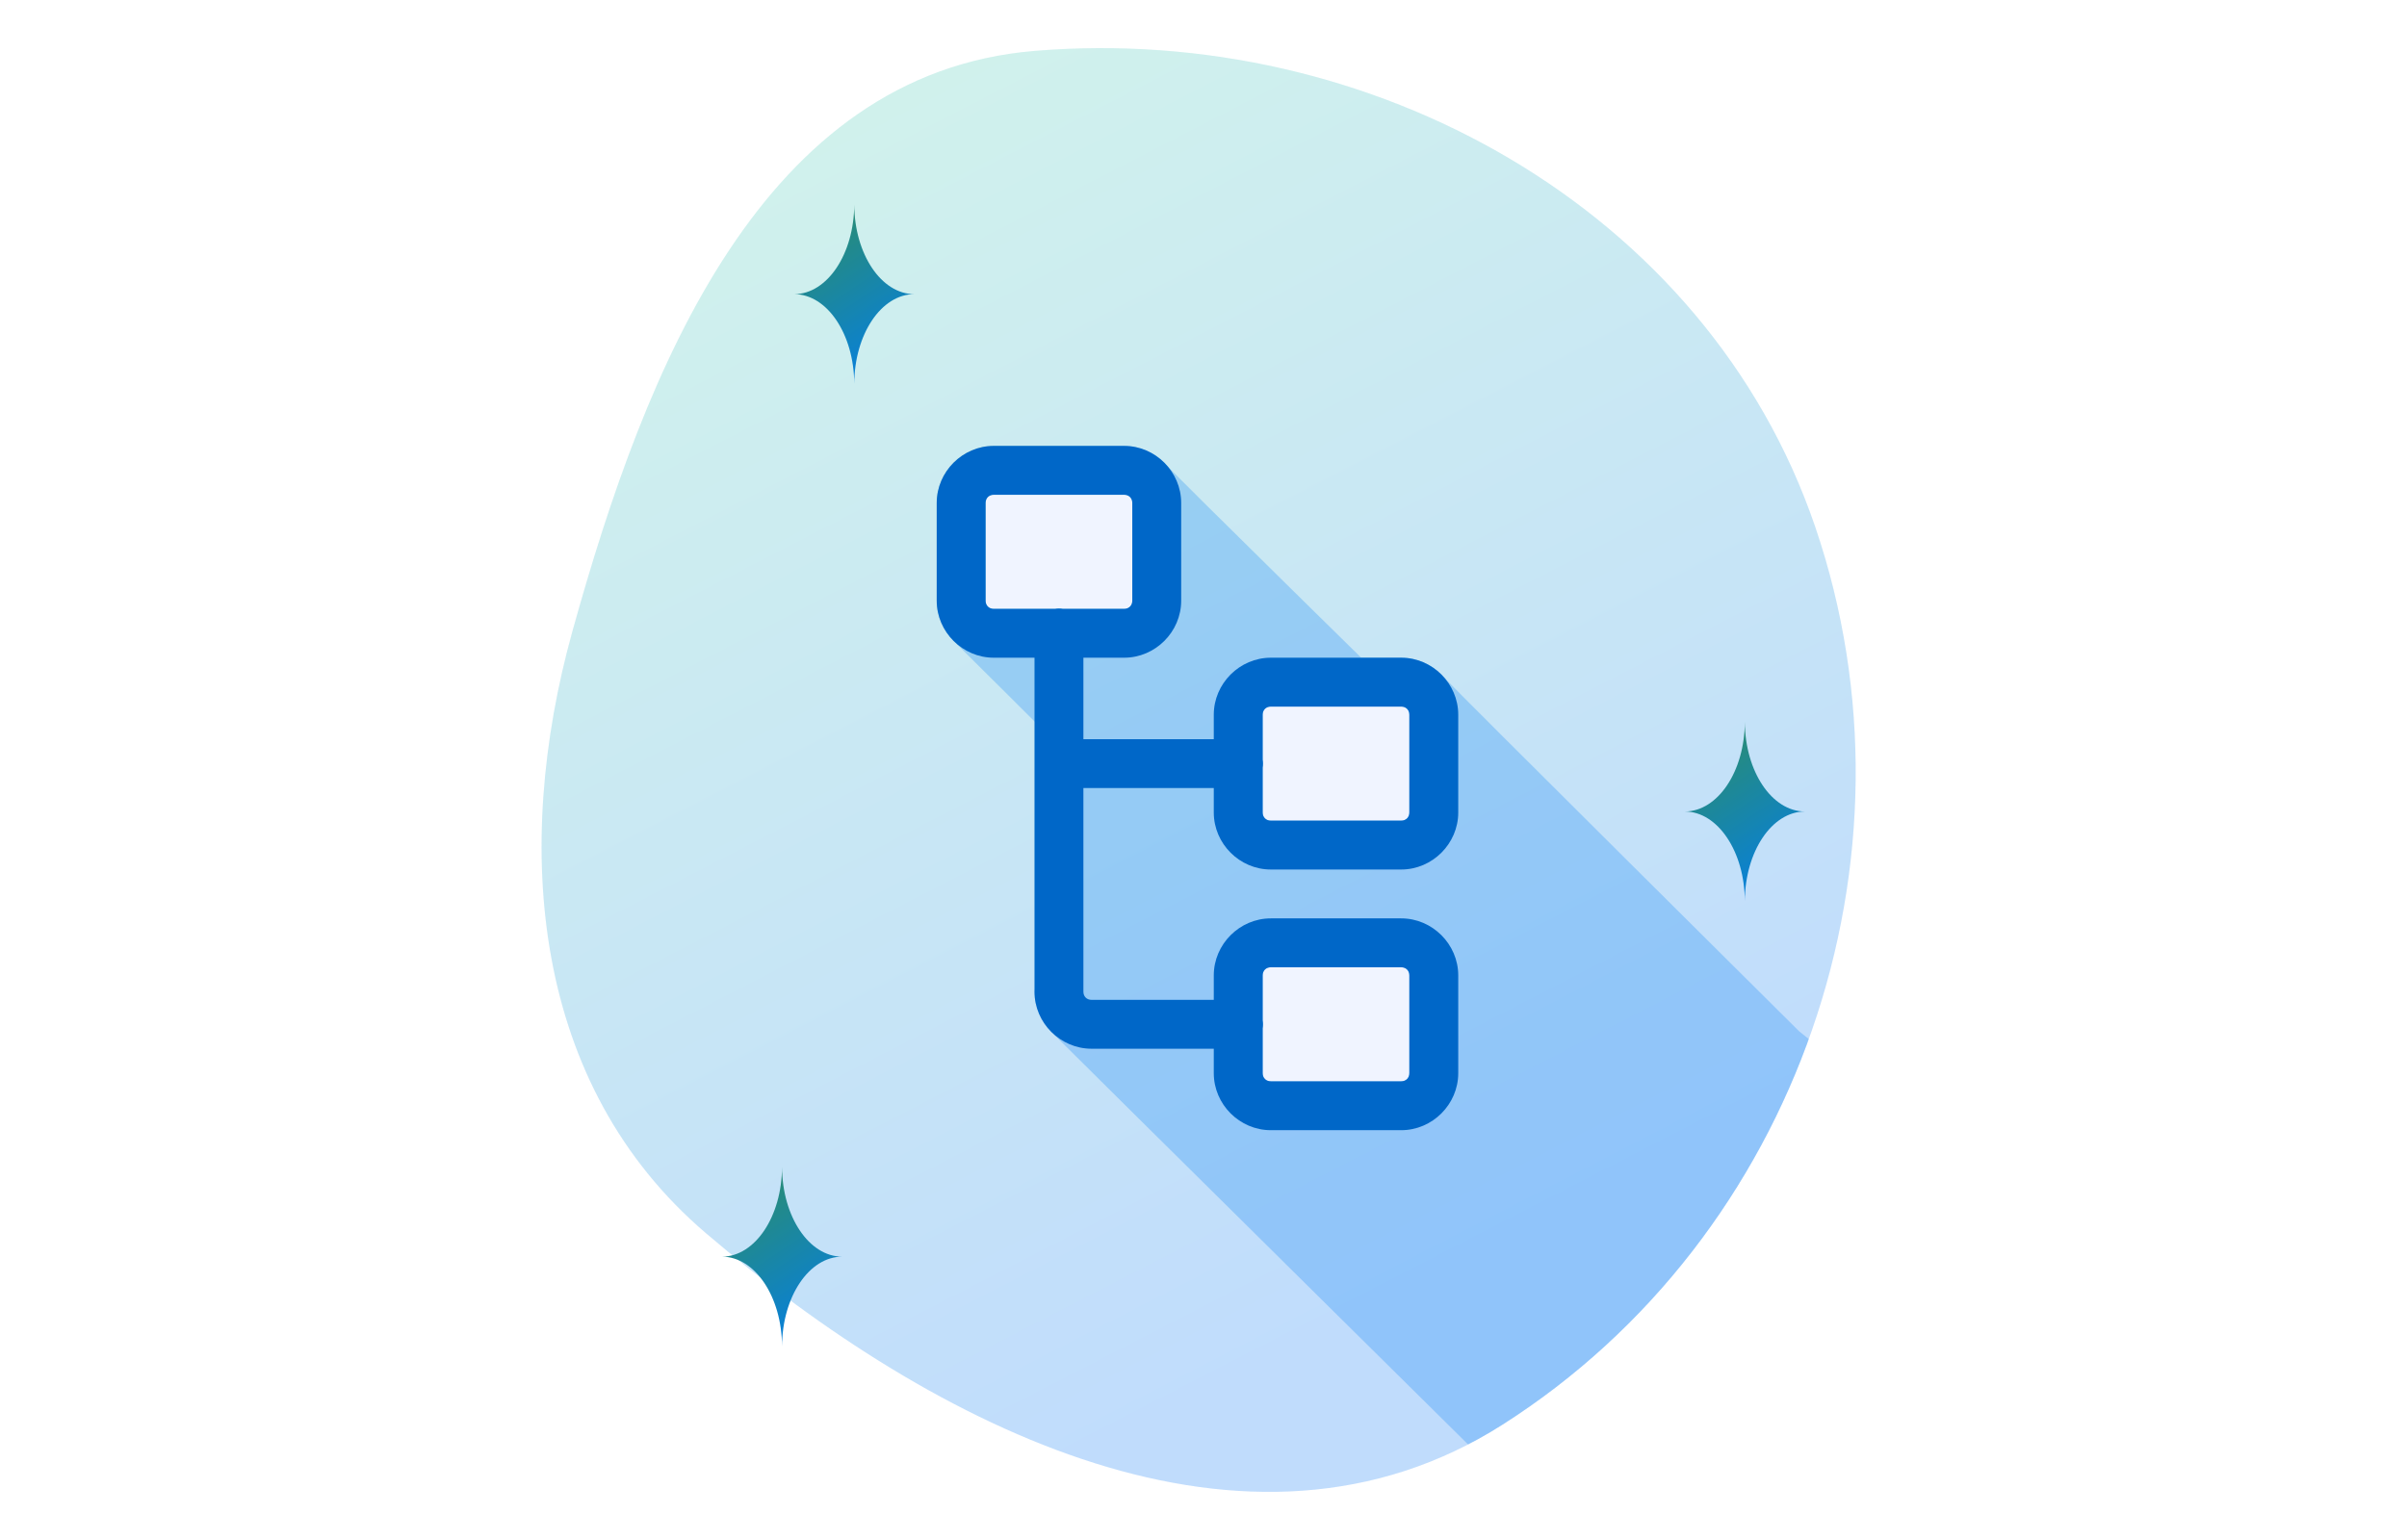
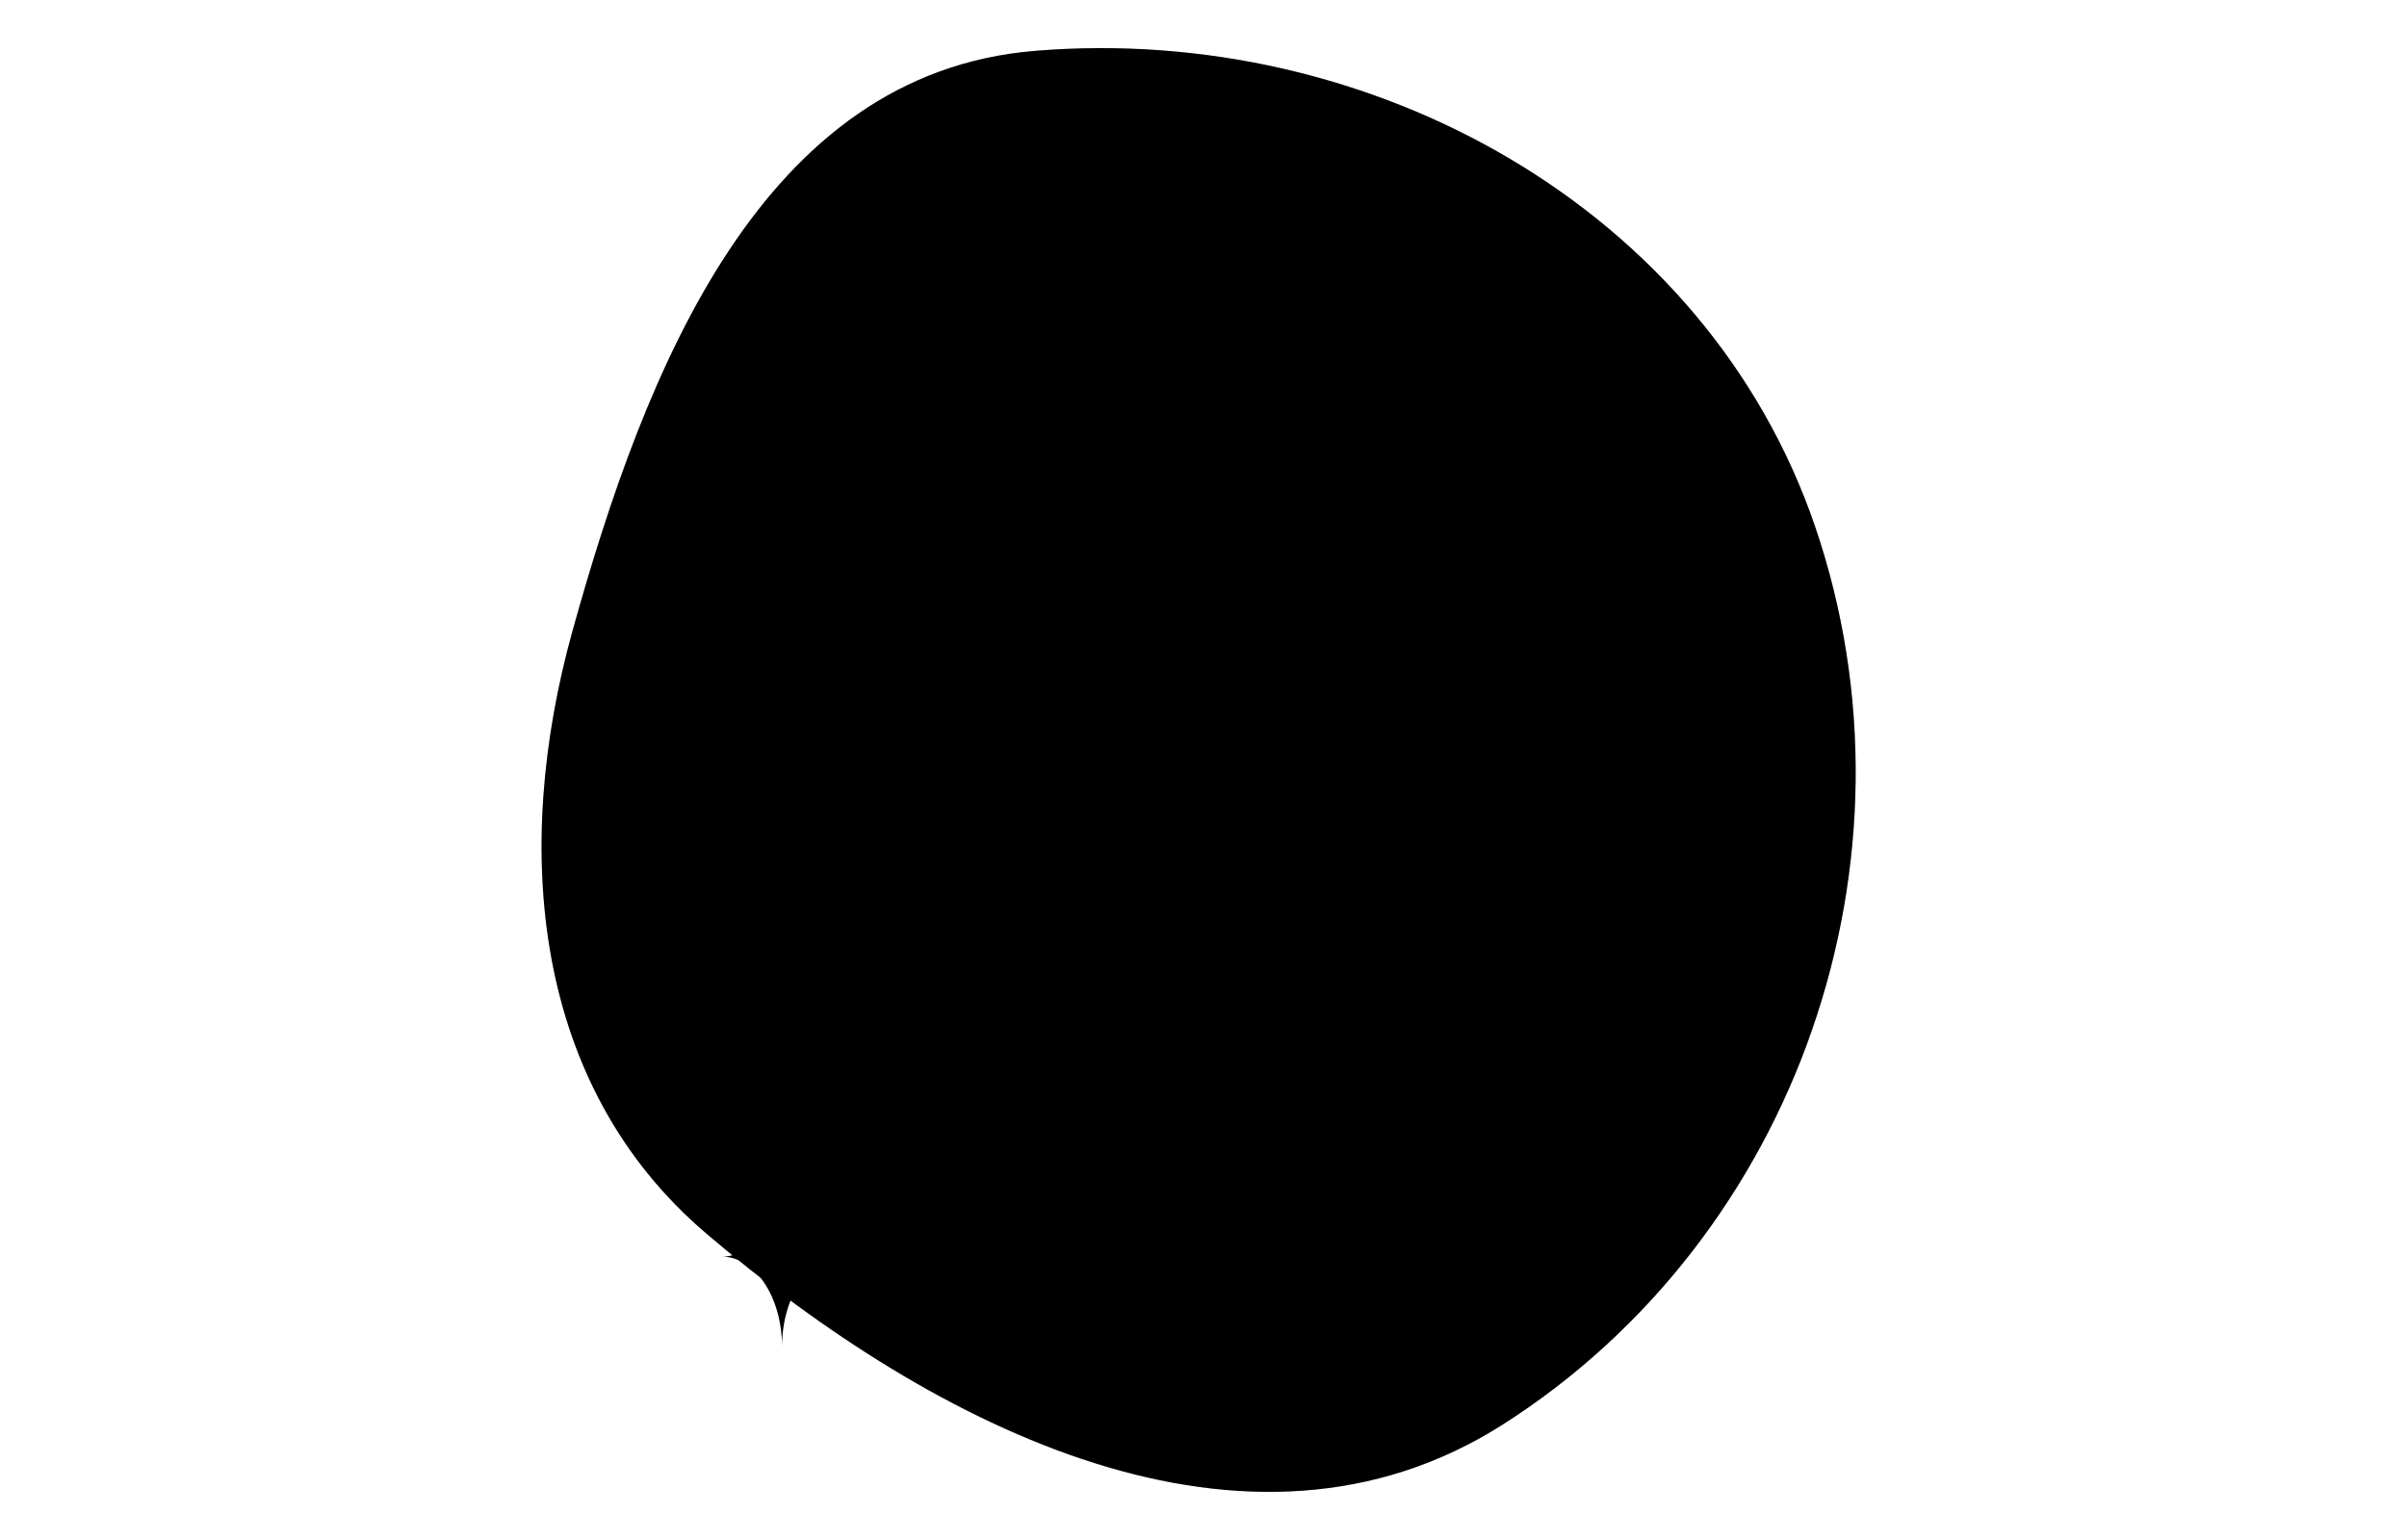
- <svg xmlns="http://www.w3.org/2000/svg" width="200" height="128" viewBox="0 0 200 128" fill="none">
-   <path fill-rule="evenodd" clip-rule="evenodd" d="M85.957 4.231C113.868 1.904 141.807 17.299 150.836 43.812C160.221 71.371 149.404 102.782 124.843 118.413C103.674 131.886 77.723 118.784 58.642 102.487C44.273 90.215 42.513 70.627 47.575 52.421C53.655 30.547 63.332 6.117 85.957 4.231Z" fill="#F0F4FF" />
-   <path fill-rule="evenodd" clip-rule="evenodd" d="M85.957 4.231C113.868 1.904 141.807 17.299 150.836 43.812C160.221 71.371 149.404 102.782 124.843 118.413C103.674 131.886 77.723 118.784 58.642 102.487C44.273 90.215 42.513 70.627 47.575 52.421C53.655 30.547 63.332 6.117 85.957 4.231Z" fill="url(#paint0_linear_1264_272837)" fill-opacity="0.2" />
-   <mask id="mask0_1264_272837" style="mask-type:alpha" maskUnits="userSpaceOnUse" x="45" y="4" width="110" height="120">
-     <path fill-rule="evenodd" clip-rule="evenodd" d="M85.957 4.231C113.868 1.904 141.807 17.299 150.836 43.812C160.221 71.371 149.404 102.782 124.843 118.413C103.674 131.886 77.723 118.784 58.642 102.487C44.273 90.215 42.513 70.627 47.575 52.421C53.655 30.547 63.332 6.117 85.957 4.231Z" fill="#F0F4FF" />
-     <path fill-rule="evenodd" clip-rule="evenodd" d="M85.957 4.231C113.868 1.904 141.807 17.299 150.836 43.812C160.221 71.371 149.404 102.782 124.843 118.413C103.674 131.886 77.723 118.784 58.642 102.487C44.273 90.215 42.513 70.627 47.575 52.421C53.655 30.547 63.332 6.117 85.957 4.231Z" fill="url(#paint1_linear_1264_272837)" fill-opacity="0.2" />
+ <svg xmlns="http://www.w3.org/2000/svg" width="200" height="128" viewBox="0 0 200 128">
+   <path fill-rule="evenodd" clip-rule="evenodd" d="M85.957 4.231C113.868 1.904 141.807 17.299 150.836 43.812C160.221 71.371 149.404 102.782 124.843 118.413C103.674 131.886 77.723 118.784 58.642 102.487C44.273 90.215 42.513 70.627 47.575 52.421C53.655 30.547 63.332 6.117 85.957 4.231Z" />
+   <path fill-rule="evenodd" clip-rule="evenodd" d="M85.957 4.231C113.868 1.904 141.807 17.299 150.836 43.812C160.221 71.371 149.404 102.782 124.843 118.413C103.674 131.886 77.723 118.784 58.642 102.487C44.273 90.215 42.513 70.627 47.575 52.421C53.655 30.547 63.332 6.117 85.957 4.231Z" fill-opacity="0.2" />
+   <mask id="mask0_1264_272837" style="mask-type: alpha;" maskUnits="userSpaceOnUse" x="45" y="4" width="110" height="120">
+     <path fill-rule="evenodd" clip-rule="evenodd" d="M85.957 4.231C113.868 1.904 141.807 17.299 150.836 43.812C160.221 71.371 149.404 102.782 124.843 118.413C103.674 131.886 77.723 118.784 58.642 102.487C44.273 90.215 42.513 70.627 47.575 52.421C53.655 30.547 63.332 6.117 85.957 4.231Z" />
+     <path fill-rule="evenodd" clip-rule="evenodd" d="M85.957 4.231C113.868 1.904 141.807 17.299 150.836 43.812C160.221 71.371 149.404 102.782 124.843 118.413C103.674 131.886 77.723 118.784 58.642 102.487C44.273 90.215 42.513 70.627 47.575 52.421C53.655 30.547 63.332 6.117 85.957 4.231Z" fill-opacity="0.2" />
  </mask>
  <g mask="url(#mask0_1264_272837)">
-     <path opacity="0.25" d="M82.573 37.062C79.98 37.062 77.833 39.209 77.833 41.802V49.927C77.833 51.248 78.39 52.453 79.279 53.317C80.136 54.15 87 61 87 61L89.5 62L85.958 82.427C85.958 83.702 86.477 84.869 87.313 85.726C88.177 86.612 129 127 129 127L155.187 125.552V127.583C155.187 130.176 157.334 132.323 159.927 132.323H170.76C173.354 132.323 175.5 130.176 175.5 127.583L121.167 81.073C121.167 78.48 119.02 76.333 116.427 76.333L169.219 126.229C166.626 126.229 164.479 128.376 164.479 130.969V133H154.323C153.923 133 153.646 132.722 153.646 132.323L172.5 130.091L164.479 115.396L157.687 108.448C157.687 111.041 159.834 113.187 162.427 113.187H173.26C175.854 113.187 178 111.041 178 108.448L149.5 85.726C149.5 85.726 120.725 57.145 120 56.311C119.127 55.307 117.844 54.667 116.427 54.667H105.594C103 54.667 100.854 56.813 100.854 59.406V61.438H90.021L162.448 113.187L173.937 129.354C176.531 129.354 175 111.718 175 109.125L117 58.5C117 58.5 97.712 39.562 97 38.731C96.127 37.713 94.834 37.062 93.406 37.062H82.573ZM82.573 41.125H93.406C93.806 41.125 94.083 41.403 94.083 41.802V49.927C94.083 50.327 93.806 50.604 93.406 50.604H88.323C88.105 50.568 87.882 50.568 87.664 50.604H82.573C82.173 50.604 81.896 50.327 81.896 49.927V41.802C81.896 41.403 82.173 41.125 82.573 41.125ZM105.594 58.729L117 58.5C117 58.5 117.104 59.007 117.104 59.406L173.937 108.448C173.937 108.847 173.66 109.125 173.26 109.125H162.427C162.027 109.125 161.75 108.847 161.75 108.448L168.542 113.698C168.577 113.48 104.952 63.361 104.917 63.143V59.406C104.917 59.007 105.194 58.729 105.594 58.729ZM154.323 125.677H165.156C165.556 125.677 165.833 125.955 165.833 126.354L171.437 127.583C171.437 127.983 171.16 128.26 170.76 128.26H159.927C159.527 128.26 159.25 127.983 159.25 127.583V123.854C159.286 123.636 153.682 130.309 153.646 130.091V126.354C153.646 125.955 153.923 125.677 154.323 125.677Z" fill="url(#paint2_linear_1264_272837)" />
+     <path opacity="0.25" d="M82.573 37.062C79.98 37.062 77.833 39.209 77.833 41.802V49.927C77.833 51.248 78.39 52.453 79.279 53.317C80.136 54.15 87 61 87 61L89.5 62L85.958 82.427C85.958 83.702 86.477 84.869 87.313 85.726C88.177 86.612 129 127 129 127L155.187 125.552V127.583C155.187 130.176 157.334 132.323 159.927 132.323H170.76C173.354 132.323 175.5 130.176 175.5 127.583L121.167 81.073C121.167 78.48 119.02 76.333 116.427 76.333L169.219 126.229C166.626 126.229 164.479 128.376 164.479 130.969V133H154.323C153.923 133 153.646 132.722 153.646 132.323L172.5 130.091L164.479 115.396L157.687 108.448C157.687 111.041 159.834 113.187 162.427 113.187H173.26C175.854 113.187 178 111.041 178 108.448L149.5 85.726C149.5 85.726 120.725 57.145 120 56.311C119.127 55.307 117.844 54.667 116.427 54.667H105.594C103 54.667 100.854 56.813 100.854 59.406V61.438H90.021L162.448 113.187L173.937 129.354C176.531 129.354 175 111.718 175 109.125L117 58.5C117 58.5 97.712 39.562 97 38.731C96.127 37.713 94.834 37.062 93.406 37.062H82.573ZM82.573 41.125H93.406C93.806 41.125 94.083 41.403 94.083 41.802V49.927C94.083 50.327 93.806 50.604 93.406 50.604H88.323C88.105 50.568 87.882 50.568 87.664 50.604H82.573C82.173 50.604 81.896 50.327 81.896 49.927V41.802C81.896 41.403 82.173 41.125 82.573 41.125ZM105.594 58.729L117 58.5C117 58.5 117.104 59.007 117.104 59.406L173.937 108.448C173.937 108.847 173.66 109.125 173.26 109.125H162.427C162.027 109.125 161.75 108.847 161.75 108.448L168.542 113.698C168.577 113.48 104.952 63.361 104.917 63.143V59.406C104.917 59.007 105.194 58.729 105.594 58.729ZM154.323 125.677H165.156C165.556 125.677 165.833 125.955 165.833 126.354L171.437 127.583C171.437 127.983 171.16 128.26 170.76 128.26H159.927C159.527 128.26 159.25 127.983 159.25 127.583V123.854C159.286 123.636 153.682 130.309 153.646 130.091V126.354C153.646 125.955 153.923 125.677 154.323 125.677Z" />
  </g>
-   <path d="M149.999 67.449C149.992 67.449 149.986 67.449 149.98 67.449C147.23 67.449 144.998 64.119 144.98 60C144.962 64.109 142.741 67.434 140 67.449C140 67.449 140 67.449 140 67.449C142.741 67.464 144.962 70.789 144.98 74.898C144.998 70.779 147.23 67.449 149.98 67.449C149.986 67.449 149.992 67.449 149.999 67.449C149.999 67.449 149.999 67.449 149.999 67.449Z" fill="url(#paint3_linear_1264_272837)" />
-   <path d="M75.999 24.449C75.992 24.449 75.986 24.449 75.98 24.449C73.23 24.449 70.998 21.119 70.98 17C70.962 21.109 68.741 24.434 66 24.449C66 24.449 66 24.449 66 24.449C68.741 24.464 70.962 27.789 70.98 31.898C70.998 27.779 73.23 24.449 75.98 24.449C75.986 24.449 75.992 24.449 75.999 24.449C75.999 24.449 75.999 24.449 75.999 24.449Z" fill="url(#paint4_linear_1264_272837)" />
-   <path d="M69.999 104.449C69.992 104.449 69.986 104.449 69.98 104.449C67.23 104.449 64.998 101.119 64.98 97C64.962 101.109 62.741 104.434 60 104.449C60 104.449 60 104.449 60 104.449C62.741 104.464 64.962 107.789 64.98 111.898C64.998 107.779 67.23 104.449 69.98 104.449C69.986 104.449 69.992 104.449 69.999 104.449C69.999 104.449 69.999 104.449 69.999 104.449Z" fill="url(#paint5_linear_1264_272837)" />
-   <path d="M82.573 41.125H93.406C93.806 41.125 94.083 41.403 94.083 41.802V49.927C94.083 50.327 93.806 50.604 93.406 50.604H88.323C88.105 50.568 87.882 50.568 87.664 50.604H82.573C82.173 50.604 81.896 50.327 81.896 49.927V41.802C81.896 41.403 82.173 41.125 82.573 41.125ZM105.594 58.729H116.427C116.827 58.729 117.104 59.007 117.104 59.406V67.531C117.104 67.931 116.827 68.208 116.427 68.208H105.594C105.194 68.208 104.917 67.931 104.917 67.531V63.802C104.952 63.584 104.952 63.361 104.917 63.143V59.406C104.917 59.007 105.194 58.729 105.594 58.729ZM105.594 80.396H116.427C116.827 80.396 117.104 80.673 117.104 81.073V89.198C117.104 89.597 116.827 89.875 116.427 89.875H105.594C105.194 89.875 104.917 89.597 104.917 89.198V85.469C104.952 85.251 104.952 85.028 104.917 84.81V81.073C104.917 80.673 105.194 80.396 105.594 80.396Z" fill="#F0F4FF" />
-   <path d="M82.573 37.062C79.98 37.062 77.833 39.209 77.833 41.802V49.927C77.833 52.52 79.98 54.667 82.573 54.667H85.958V82.427C85.958 85.02 88.105 87.167 90.698 87.167H100.854V89.198C100.854 91.791 103 93.938 105.594 93.938H116.427C119.02 93.938 121.167 91.791 121.167 89.198V81.073C121.167 78.48 119.02 76.333 116.427 76.333H105.594C103 76.333 100.854 78.48 100.854 81.073V83.104H90.698C90.298 83.104 90.021 82.827 90.021 82.427V65.5H100.854V67.531C100.854 70.124 103 72.271 105.594 72.271H116.427C119.02 72.271 121.167 70.124 121.167 67.531V59.406C121.167 56.813 119.02 54.667 116.427 54.667H105.594C103 54.667 100.854 56.813 100.854 59.406V61.438H90.021V54.667H93.406C95.999 54.667 98.146 52.52 98.146 49.927V41.802C98.146 39.209 95.999 37.062 93.406 37.062H82.573ZM82.573 41.125H93.406C93.806 41.125 94.083 41.403 94.083 41.802V49.927C94.083 50.327 93.806 50.604 93.406 50.604H88.323C88.105 50.568 87.882 50.568 87.664 50.604H82.573C82.173 50.604 81.896 50.327 81.896 49.927V41.802C81.896 41.403 82.173 41.125 82.573 41.125ZM105.594 58.729H116.427C116.827 58.729 117.104 59.007 117.104 59.406V67.531C117.104 67.931 116.827 68.208 116.427 68.208H105.594C105.194 68.208 104.917 67.931 104.917 67.531V63.802C104.952 63.584 104.952 63.361 104.917 63.143V59.406C104.917 59.007 105.194 58.729 105.594 58.729ZM105.594 80.396H116.427C116.827 80.396 117.104 80.673 117.104 81.073V89.198C117.104 89.597 116.827 89.875 116.427 89.875H105.594C105.194 89.875 104.917 89.597 104.917 89.198V85.469C104.952 85.251 104.952 85.028 104.917 84.81V81.073C104.917 80.673 105.194 80.396 105.594 80.396Z" fill="#0067C8" />
+   <path d="M149.999 67.449C149.992 67.449 149.986 67.449 149.98 67.449C147.23 67.449 144.998 64.119 144.98 60C144.962 64.109 142.741 67.434 140 67.449C140 67.449 140 67.449 140 67.449C142.741 67.464 144.962 70.789 144.98 74.898C144.998 70.779 147.23 67.449 149.98 67.449C149.986 67.449 149.992 67.449 149.999 67.449C149.999 67.449 149.999 67.449 149.999 67.449Z" />
+   <path d="M75.999 24.449C75.992 24.449 75.986 24.449 75.98 24.449C73.23 24.449 70.998 21.119 70.98 17C70.962 21.109 68.741 24.434 66 24.449C66 24.449 66 24.449 66 24.449C68.741 24.464 70.962 27.789 70.98 31.898C70.998 27.779 73.23 24.449 75.98 24.449C75.986 24.449 75.992 24.449 75.999 24.449C75.999 24.449 75.999 24.449 75.999 24.449Z" />
+   <path d="M69.999 104.449C69.992 104.449 69.986 104.449 69.98 104.449C67.23 104.449 64.998 101.119 64.98 97C64.962 101.109 62.741 104.434 60 104.449C60 104.449 60 104.449 60 104.449C62.741 104.464 64.962 107.789 64.98 111.898C64.998 107.779 67.23 104.449 69.98 104.449C69.986 104.449 69.992 104.449 69.999 104.449C69.999 104.449 69.999 104.449 69.999 104.449Z" />
+   <path d="M82.573 41.125H93.406C93.806 41.125 94.083 41.403 94.083 41.802V49.927C94.083 50.327 93.806 50.604 93.406 50.604H88.323C88.105 50.568 87.882 50.568 87.664 50.604H82.573C82.173 50.604 81.896 50.327 81.896 49.927V41.802C81.896 41.403 82.173 41.125 82.573 41.125ZM105.594 58.729H116.427C116.827 58.729 117.104 59.007 117.104 59.406V67.531C117.104 67.931 116.827 68.208 116.427 68.208H105.594C105.194 68.208 104.917 67.931 104.917 67.531V63.802C104.952 63.584 104.952 63.361 104.917 63.143V59.406C104.917 59.007 105.194 58.729 105.594 58.729ZM105.594 80.396H116.427C116.827 80.396 117.104 80.673 117.104 81.073V89.198C117.104 89.597 116.827 89.875 116.427 89.875H105.594C105.194 89.875 104.917 89.597 104.917 89.198V85.469C104.952 85.251 104.952 85.028 104.917 84.81V81.073C104.917 80.673 105.194 80.396 105.594 80.396Z" />
+   <path d="M82.573 37.062C79.98 37.062 77.833 39.209 77.833 41.802V49.927C77.833 52.52 79.98 54.667 82.573 54.667H85.958V82.427C85.958 85.02 88.105 87.167 90.698 87.167H100.854V89.198C100.854 91.791 103 93.938 105.594 93.938H116.427C119.02 93.938 121.167 91.791 121.167 89.198V81.073C121.167 78.48 119.02 76.333 116.427 76.333H105.594C103 76.333 100.854 78.48 100.854 81.073V83.104H90.698C90.298 83.104 90.021 82.827 90.021 82.427V65.5H100.854V67.531C100.854 70.124 103 72.271 105.594 72.271H116.427C119.02 72.271 121.167 70.124 121.167 67.531V59.406C121.167 56.813 119.02 54.667 116.427 54.667H105.594C103 54.667 100.854 56.813 100.854 59.406V61.438H90.021V54.667H93.406C95.999 54.667 98.146 52.52 98.146 49.927V41.802C98.146 39.209 95.999 37.062 93.406 37.062H82.573ZM82.573 41.125H93.406C93.806 41.125 94.083 41.403 94.083 41.802V49.927C94.083 50.327 93.806 50.604 93.406 50.604H88.323C88.105 50.568 87.882 50.568 87.664 50.604H82.573C82.173 50.604 81.896 50.327 81.896 49.927V41.802C81.896 41.403 82.173 41.125 82.573 41.125ZM105.594 58.729H116.427C116.827 58.729 117.104 59.007 117.104 59.406V67.531C117.104 67.931 116.827 68.208 116.427 68.208H105.594C105.194 68.208 104.917 67.931 104.917 67.531V63.802C104.952 63.584 104.952 63.361 104.917 63.143V59.406C104.917 59.007 105.194 58.729 105.594 58.729ZM105.594 80.396H116.427C116.827 80.396 117.104 80.673 117.104 81.073V89.198C117.104 89.597 116.827 89.875 116.427 89.875H105.594C105.194 89.875 104.917 89.597 104.917 89.198V85.469C104.952 85.251 104.952 85.028 104.917 84.81V81.073C104.917 80.673 105.194 80.396 105.594 80.396Z" />
  <defs>
    <linearGradient id="paint0_linear_1264_272837" x1="125.711" y1="104" x2="74.42" y2="4.404" gradientUnits="userSpaceOnUse">
      <stop stop-color="#007DF2" />
      <stop offset="1" stop-color="#53EA9F" />
    </linearGradient>
    <linearGradient id="paint1_linear_1264_272837" x1="125.711" y1="104" x2="74.42" y2="4.404" gradientUnits="userSpaceOnUse">
      <stop stop-color="#007DF2" />
      <stop offset="1" stop-color="#53EA9F" />
    </linearGradient>
    <linearGradient id="paint2_linear_1264_272837" x1="77.772" y1="37.091" x2="87.37" y2="45.368" gradientUnits="userSpaceOnUse">
      <stop stop-color="#308F5F" />
      <stop offset="1" stop-color="#007DF2" />
    </linearGradient>
    <linearGradient id="paint3_linear_1264_272837" x1="140" y1="60" x2="150" y2="75" gradientUnits="userSpaceOnUse">
      <stop stop-color="#308F5F" />
      <stop offset="1" stop-color="#007DF2" />
    </linearGradient>
    <linearGradient id="paint4_linear_1264_272837" x1="66" y1="17" x2="76" y2="32" gradientUnits="userSpaceOnUse">
      <stop stop-color="#308F5F" />
      <stop offset="1" stop-color="#007DF2" />
    </linearGradient>
    <linearGradient id="paint5_linear_1264_272837" x1="60" y1="97" x2="70" y2="112" gradientUnits="userSpaceOnUse">
      <stop stop-color="#308F5F" />
      <stop offset="1" stop-color="#007DF2" />
    </linearGradient>
  </defs>
</svg>
